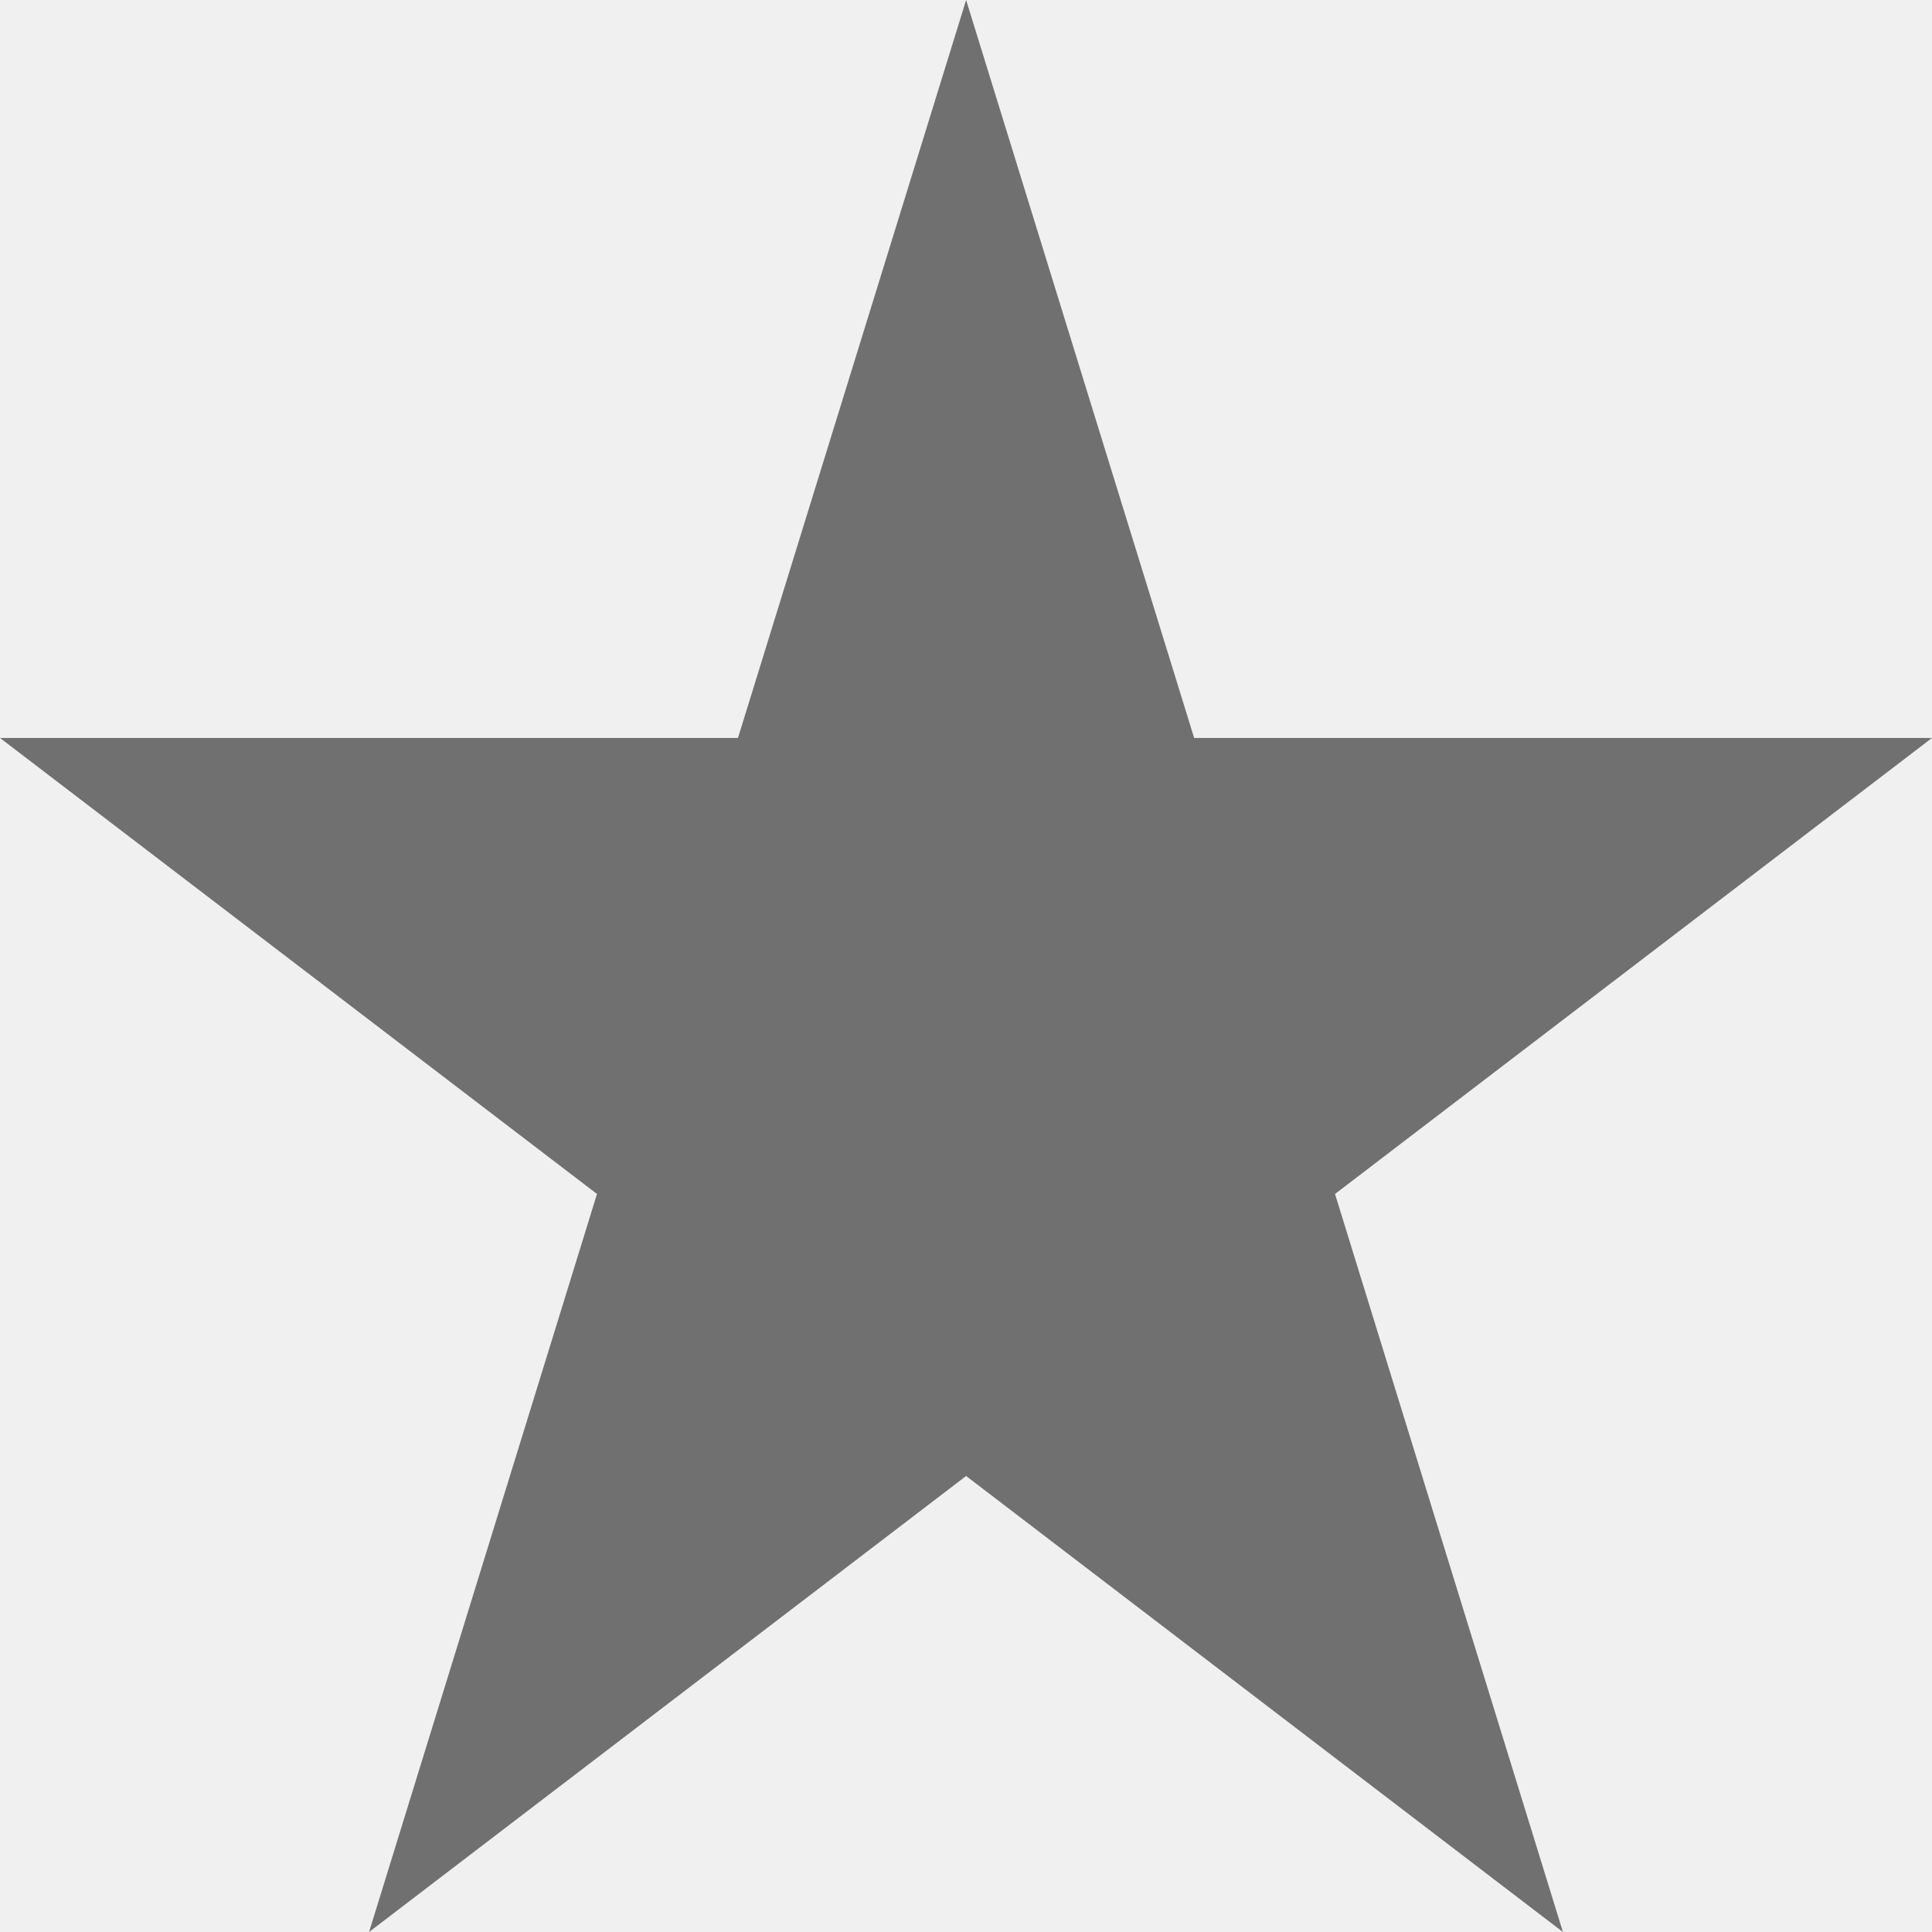
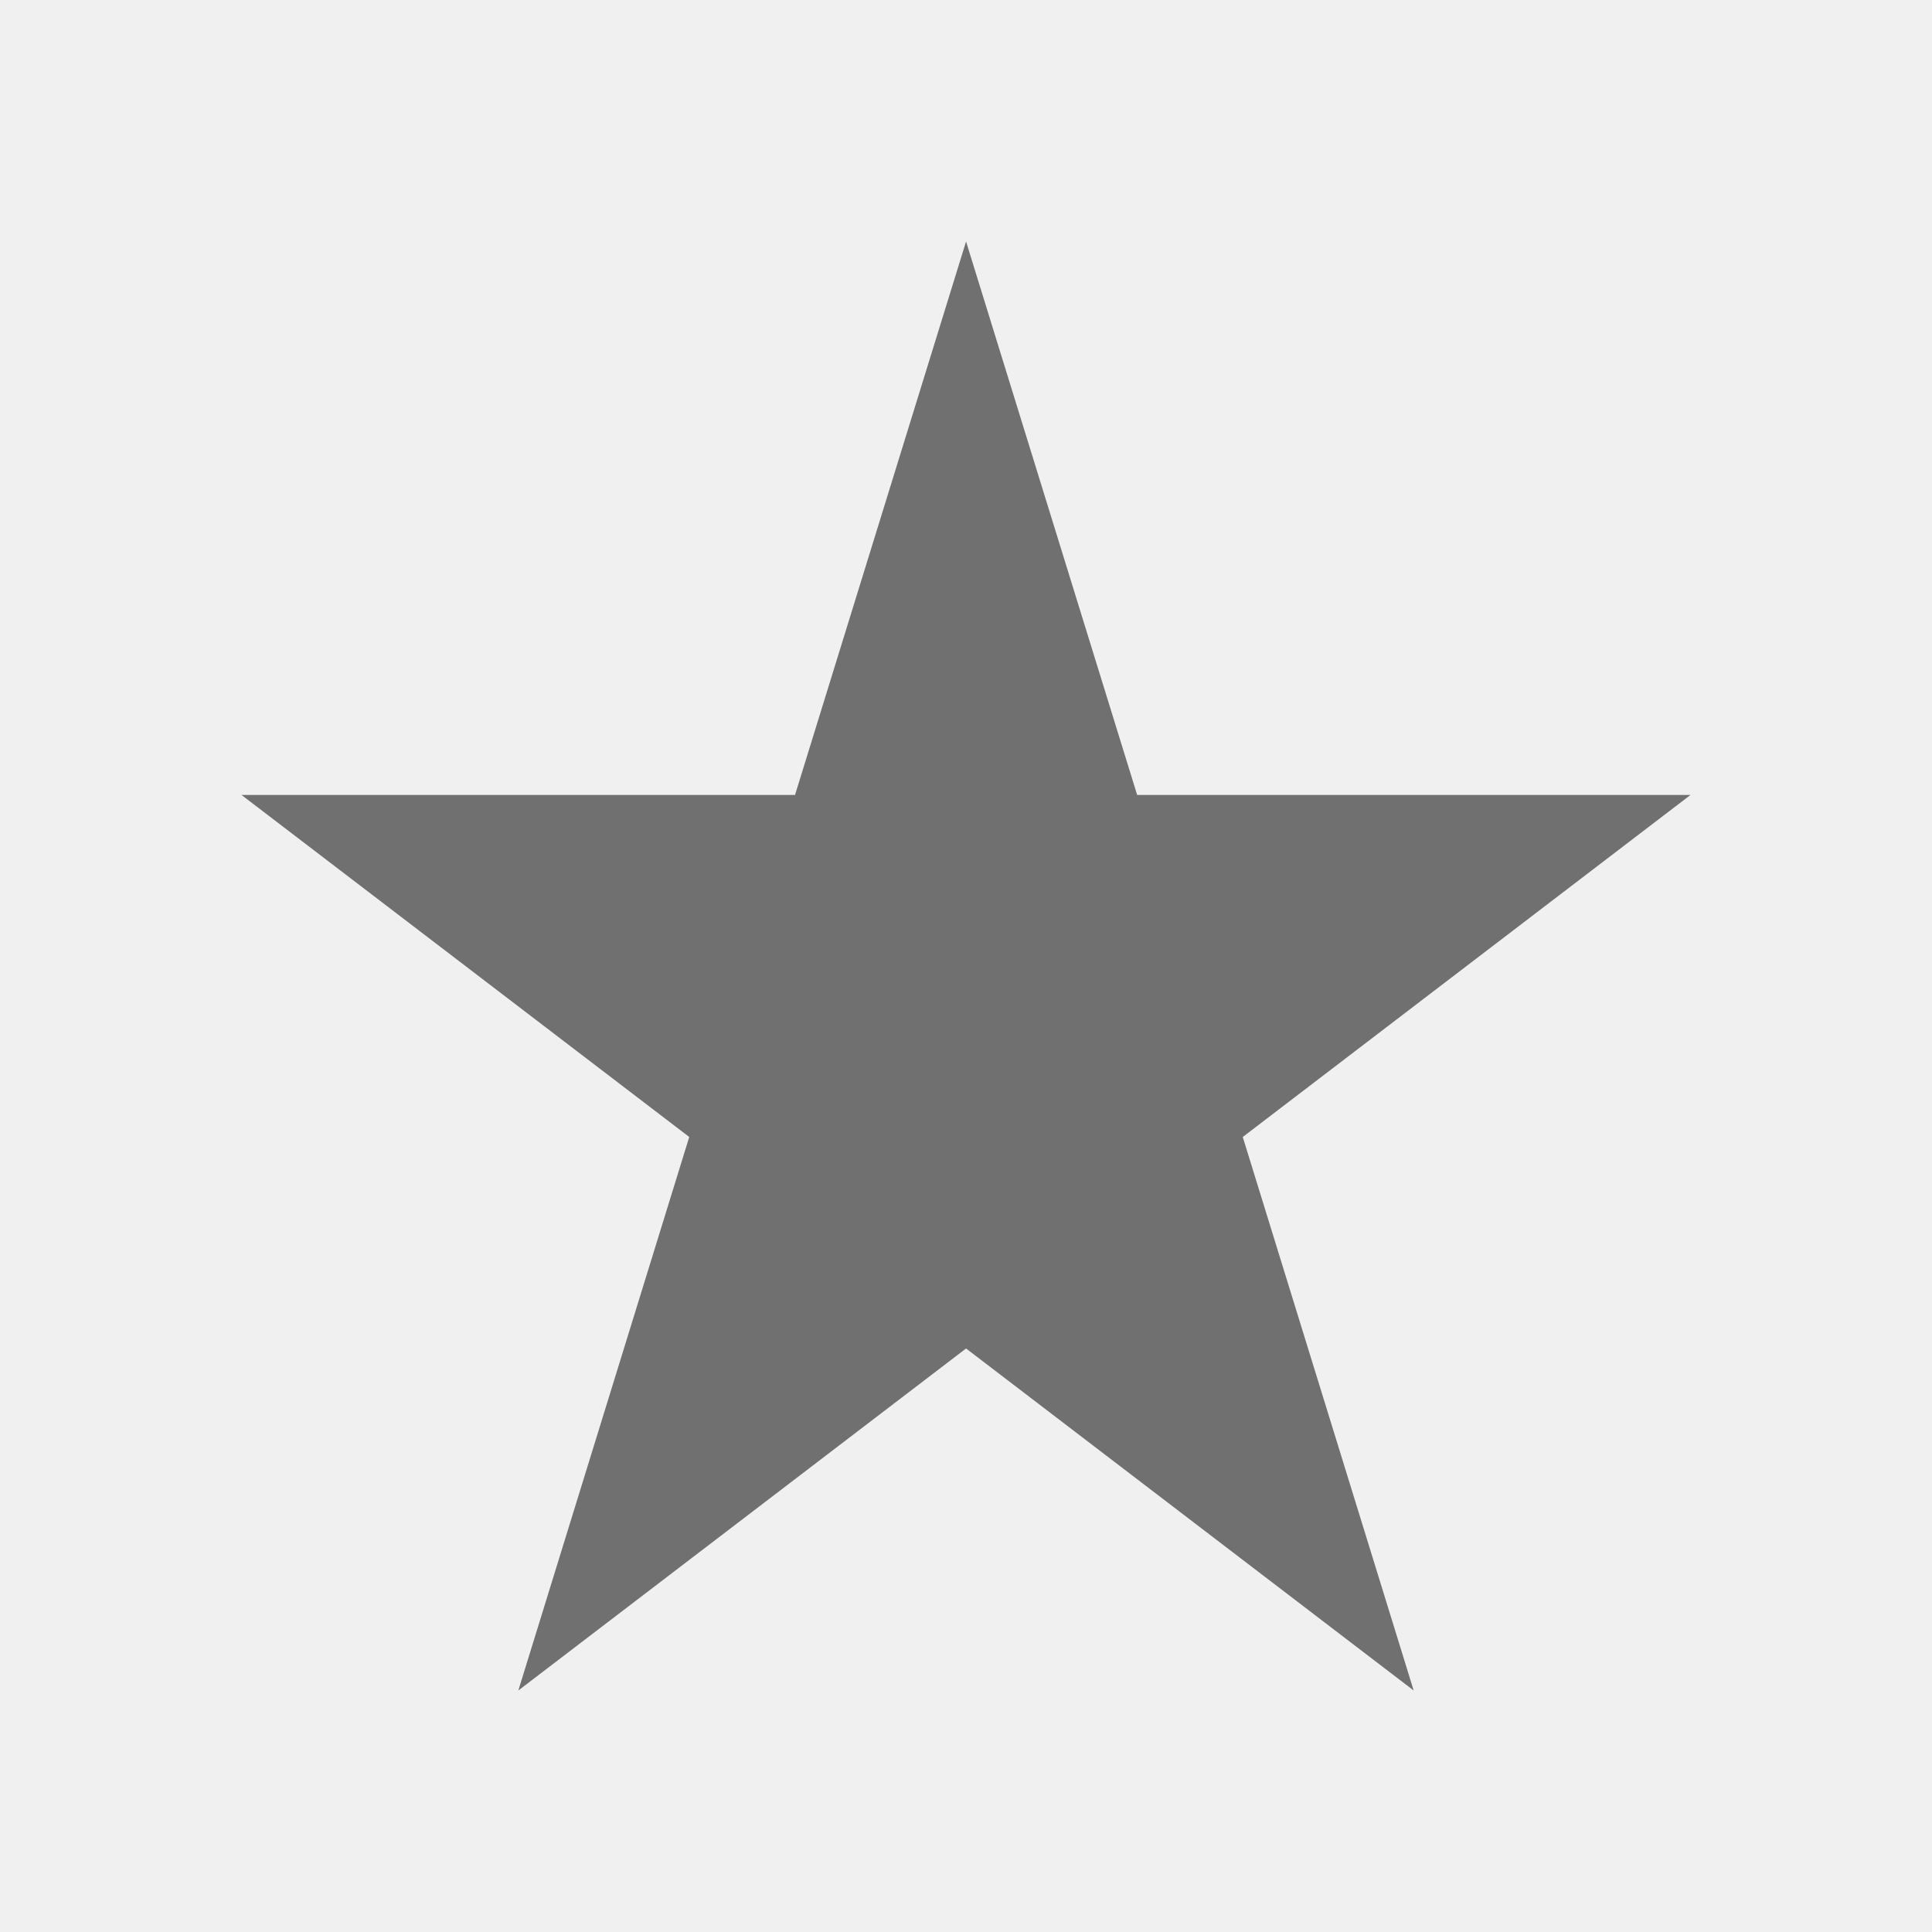
<svg xmlns="http://www.w3.org/2000/svg" width="32" height="32" viewBox="0 0 32 32" fill="none">
-   <g clip-path="url(#clip0_144_361)">
-     <path d="M6.113 32L16.002 24.447L25.887 32L22.112 19.776L32 12.223H19.779L16.002 0L12.223 12.223H0L9.888 19.776L6.113 32Z" fill="#707070" />
-   </g>
-   <defs>
-     <clipPath id="clip0_144_361">
-       <rect width="32" height="32" fill="white" />
-     </clipPath>
-   </defs>
+   <path d="M8.585 28L16.001 22.335L23.415 28L20.584 18.832L28 13.167H18.835L16.001 4L13.168 13.167H4L11.416 18.832L8.585 28Z" fill="#707070" />
</svg>
